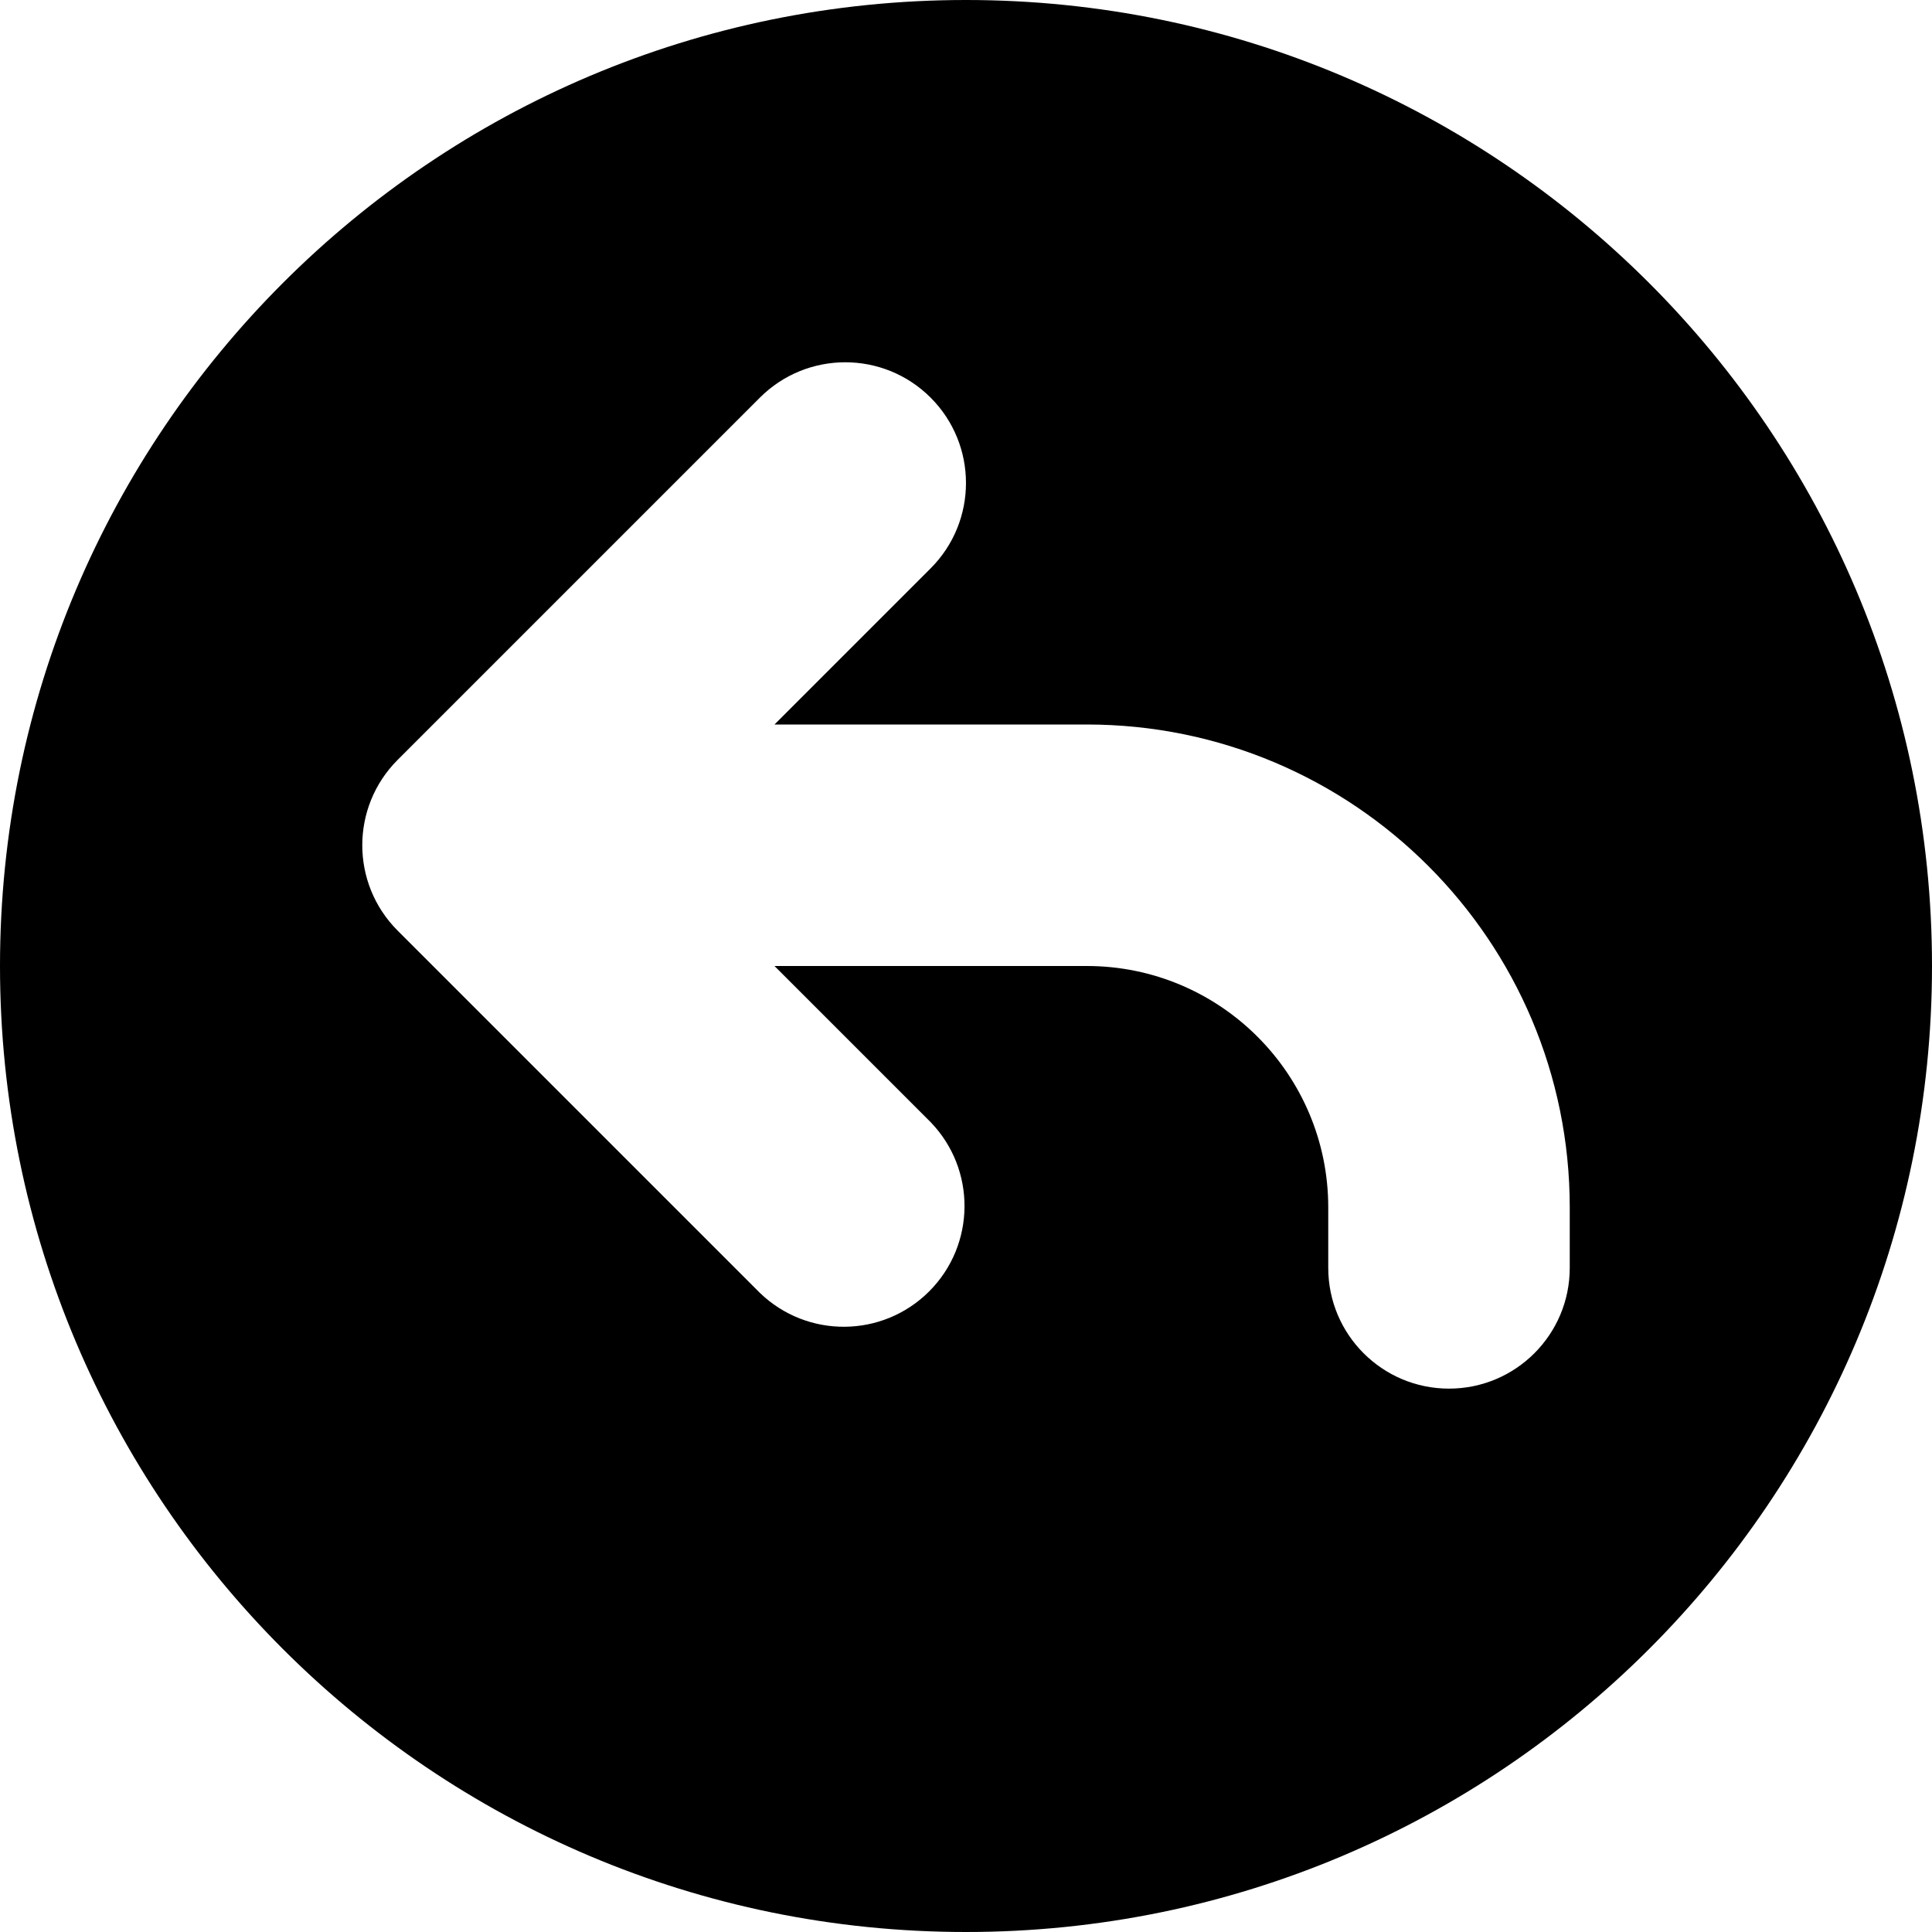
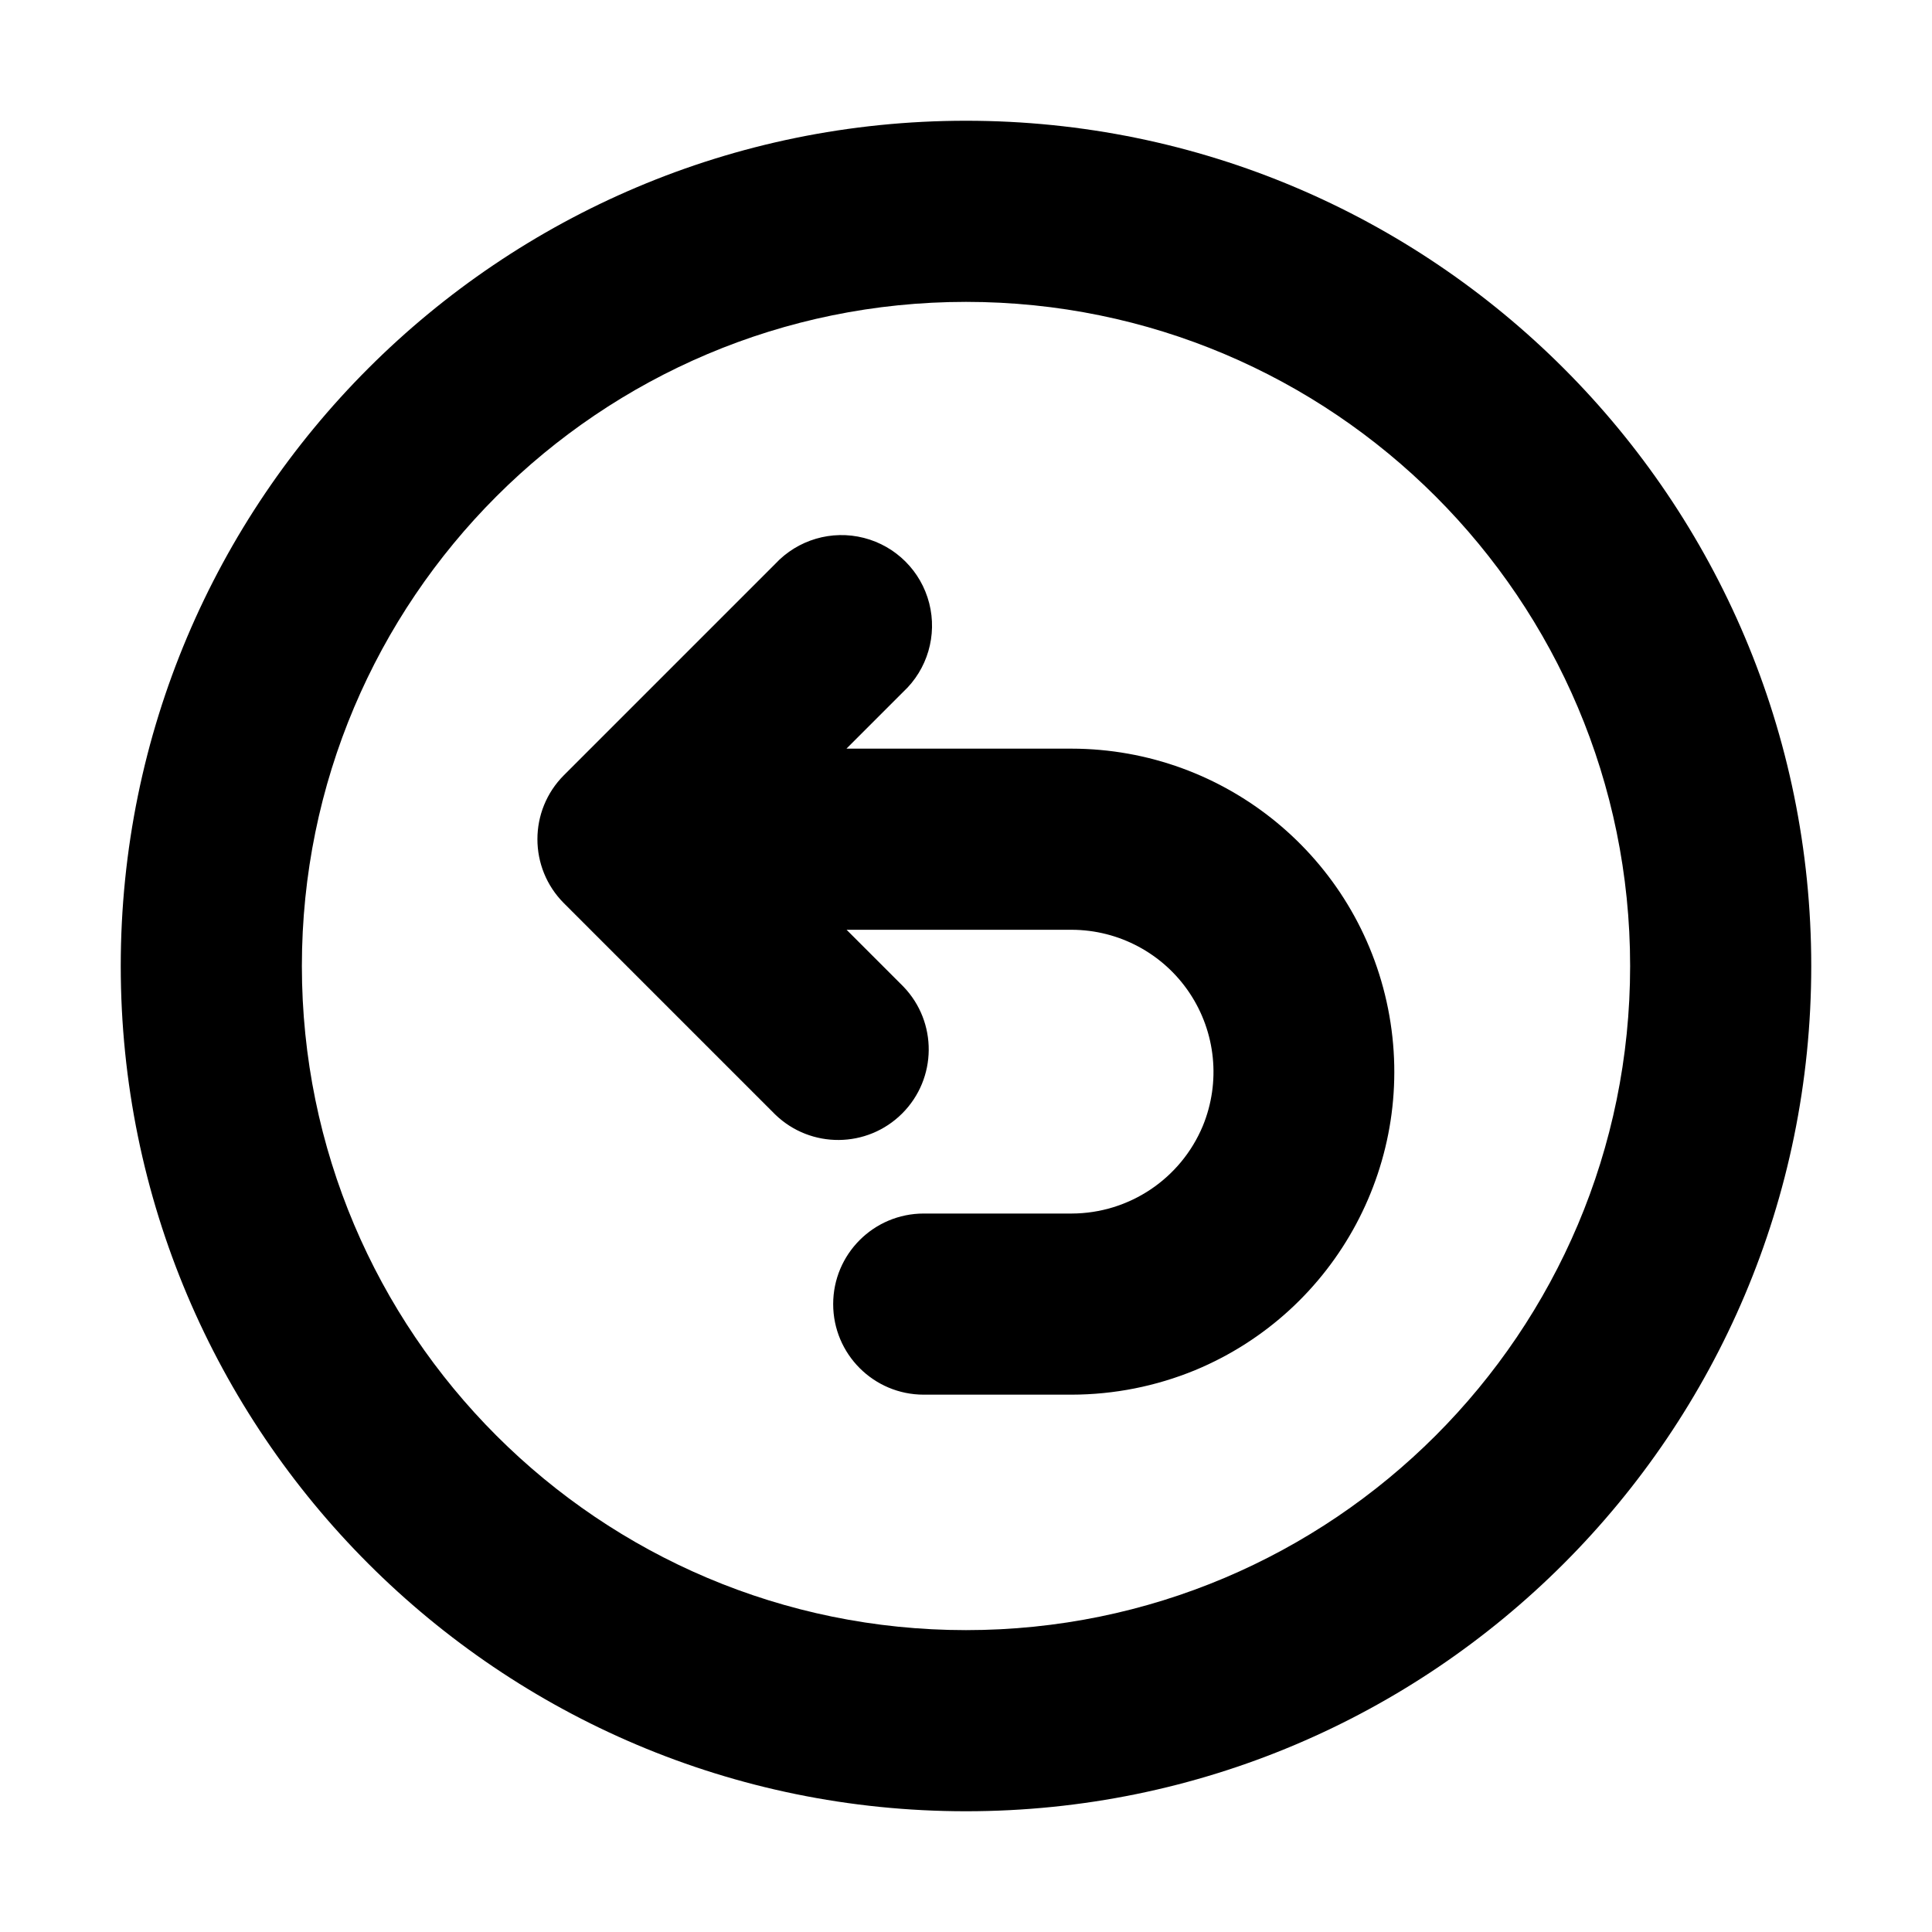
- <svg xmlns="http://www.w3.org/2000/svg" width="16" height="16" viewBox="0 0 16 16" fill="none">
-   <path fill-rule="evenodd" clip-rule="evenodd" d="M8 16A8 8 0 1 0 8 0a8 8 0 0 0 0 16zM7.707 3.293a1 1 0 0 1 0 1.414L6.414 6H9a4 4 0 0 1 4 4v.5a1 1 0 1 1-2 0V10a2 2 0 0 0-2-2H6.414l1.293 1.293a1 1 0 0 1-1.414 1.414l-3-3a1 1 0 0 1 0-1.414l3-3a1 1 0 0 1 1.414 0z" fill="currentColor" />
+ <svg xmlns="http://www.w3.org/2000/svg" width="16" height="16" fill="none" viewBox="0 0 16 16">
+   <path fill="currentColor" d="M8 1a7 7 0 1 1 0 14A7 7 0 0 1 8 1m0 1.5a5.5 5.5 0 1 0 0 11 5.5 5.5 0 0 0 0-11M6.42 4.67a.75.75 0 1 1 1.06 1.06l-.47.47h1.865a2.676 2.676 0 0 1 1.023 5.147 2.7 2.7 0 0 1-1.023.203H7.65a.75.75 0 0 1 0-1.5h1.225a1.18 1.18 0 0 0 1.086-.725A1.177 1.177 0 0 0 8.875 7.7H7.011l.47.47A.75.75 0 0 1 6.42 9.23L4.67 7.48a.75.75 0 0 1 0-1.06z" />
</svg>
